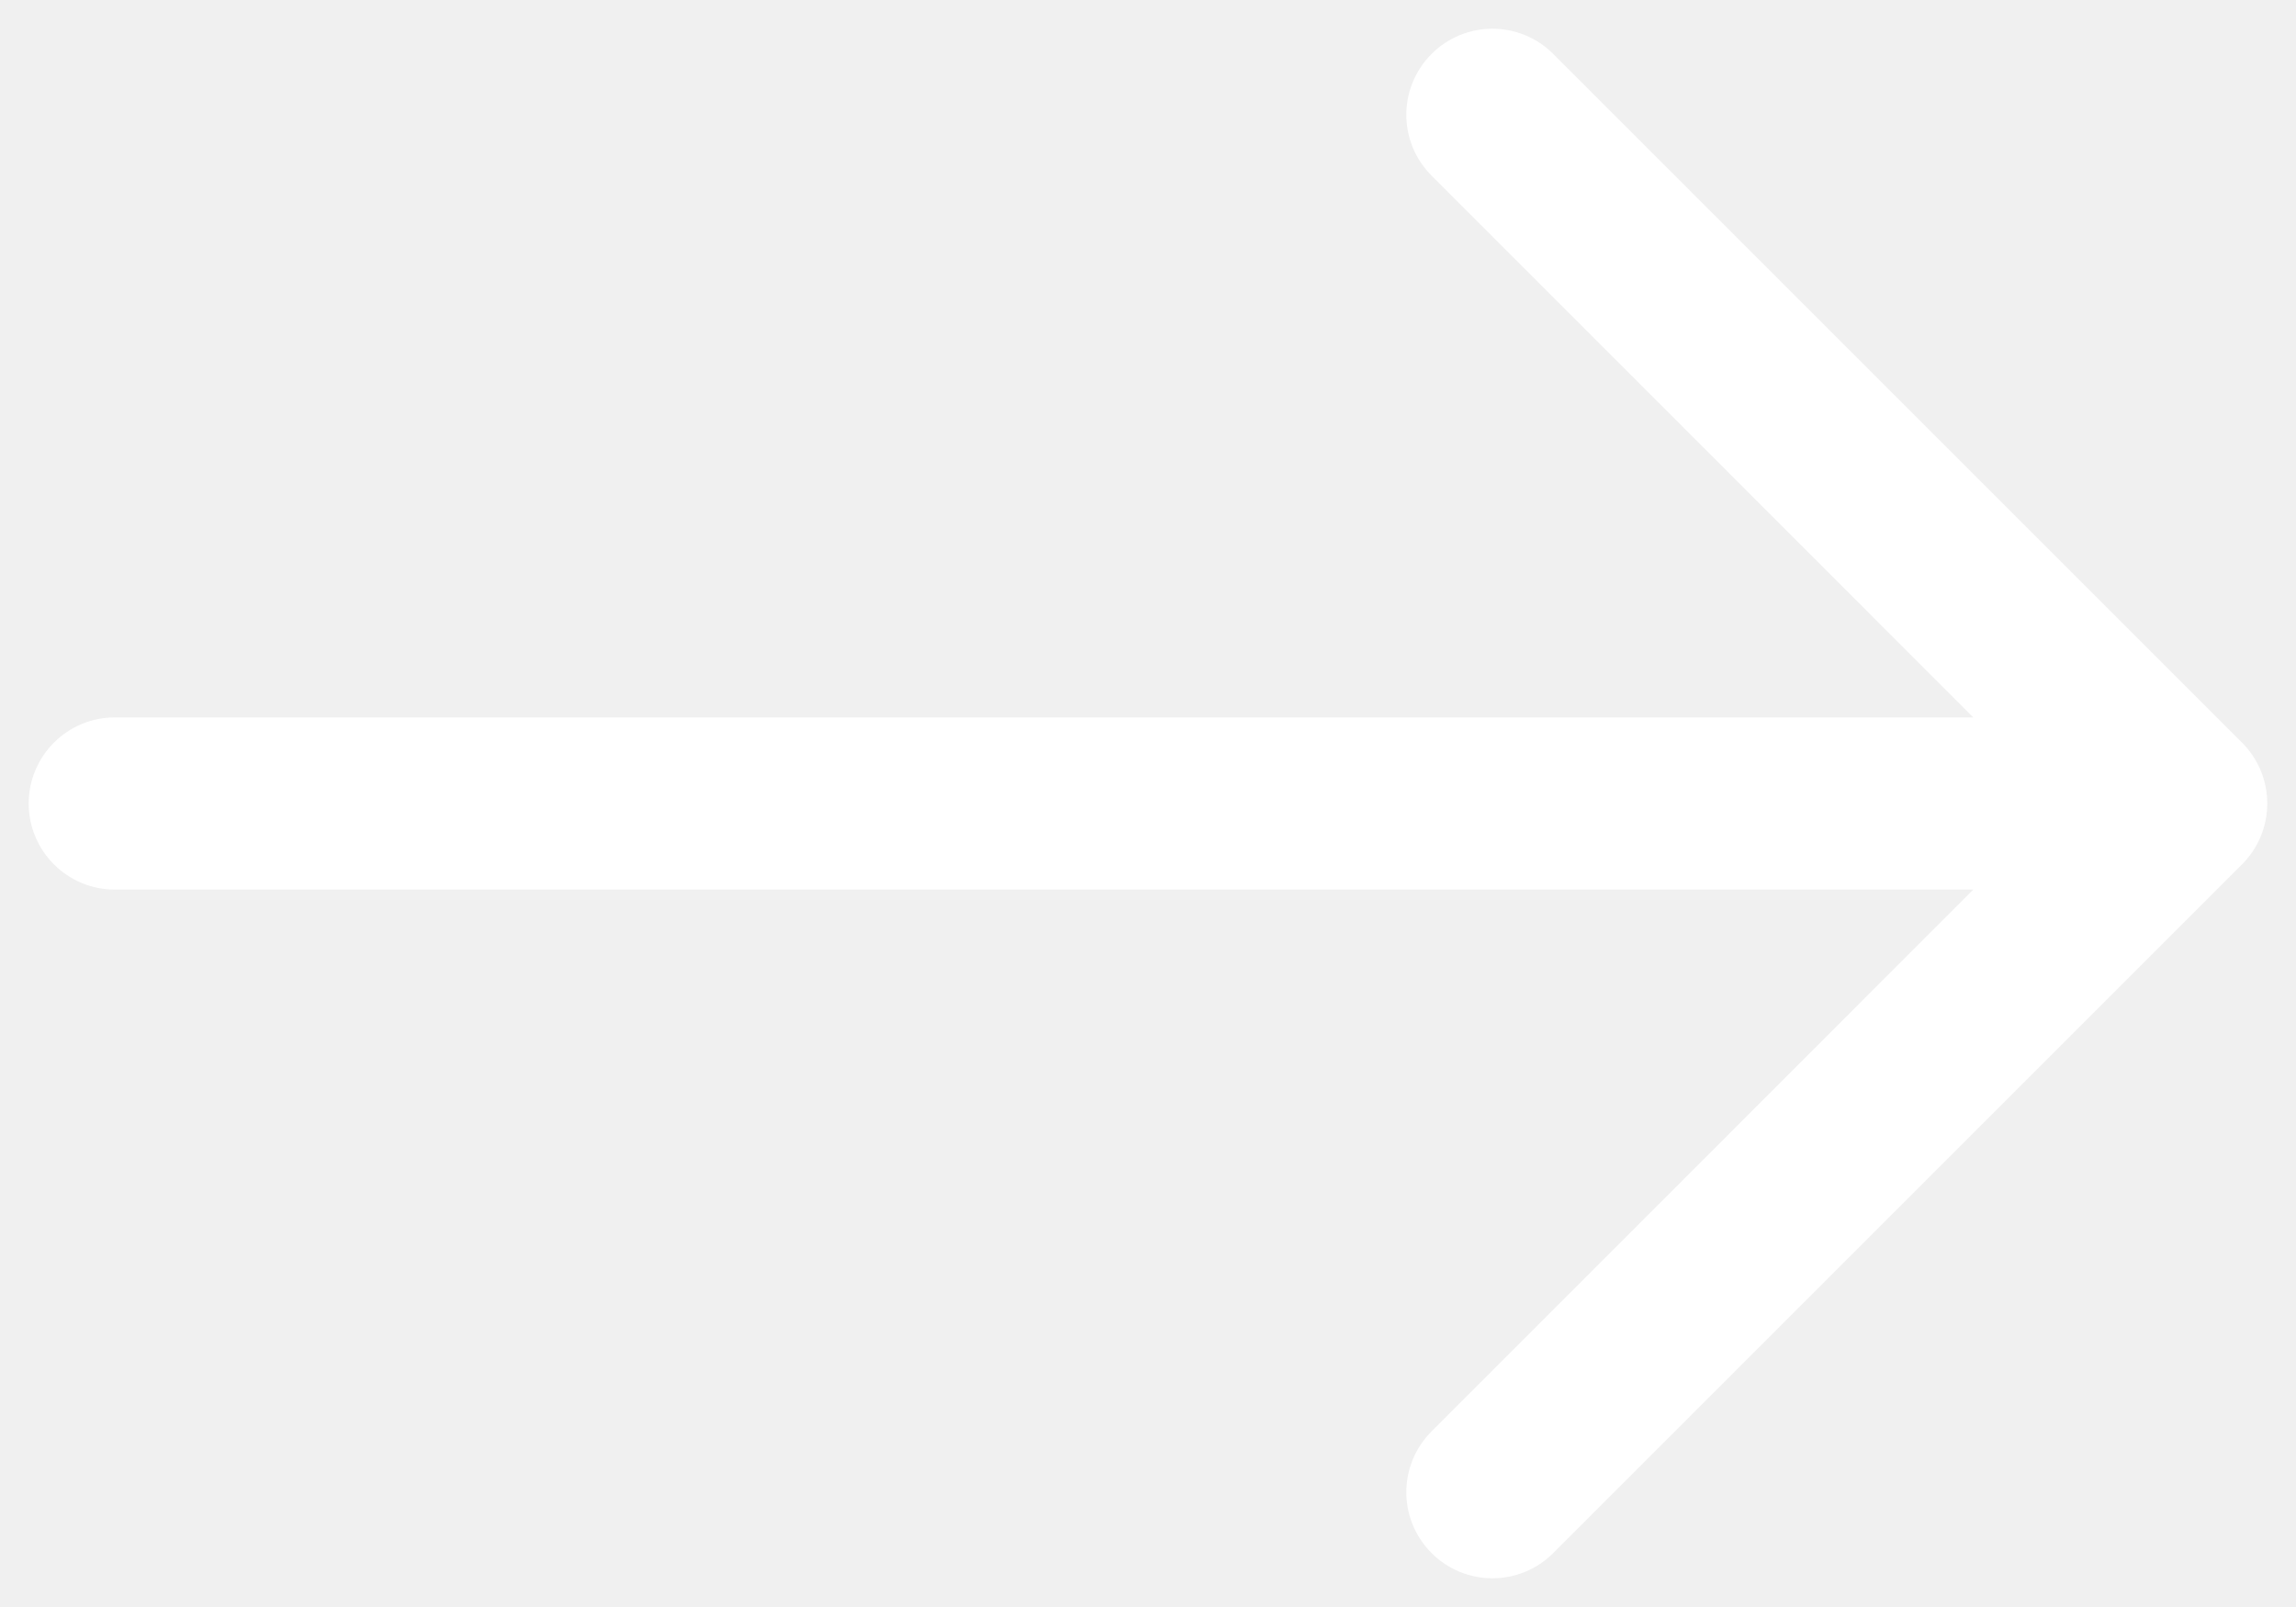
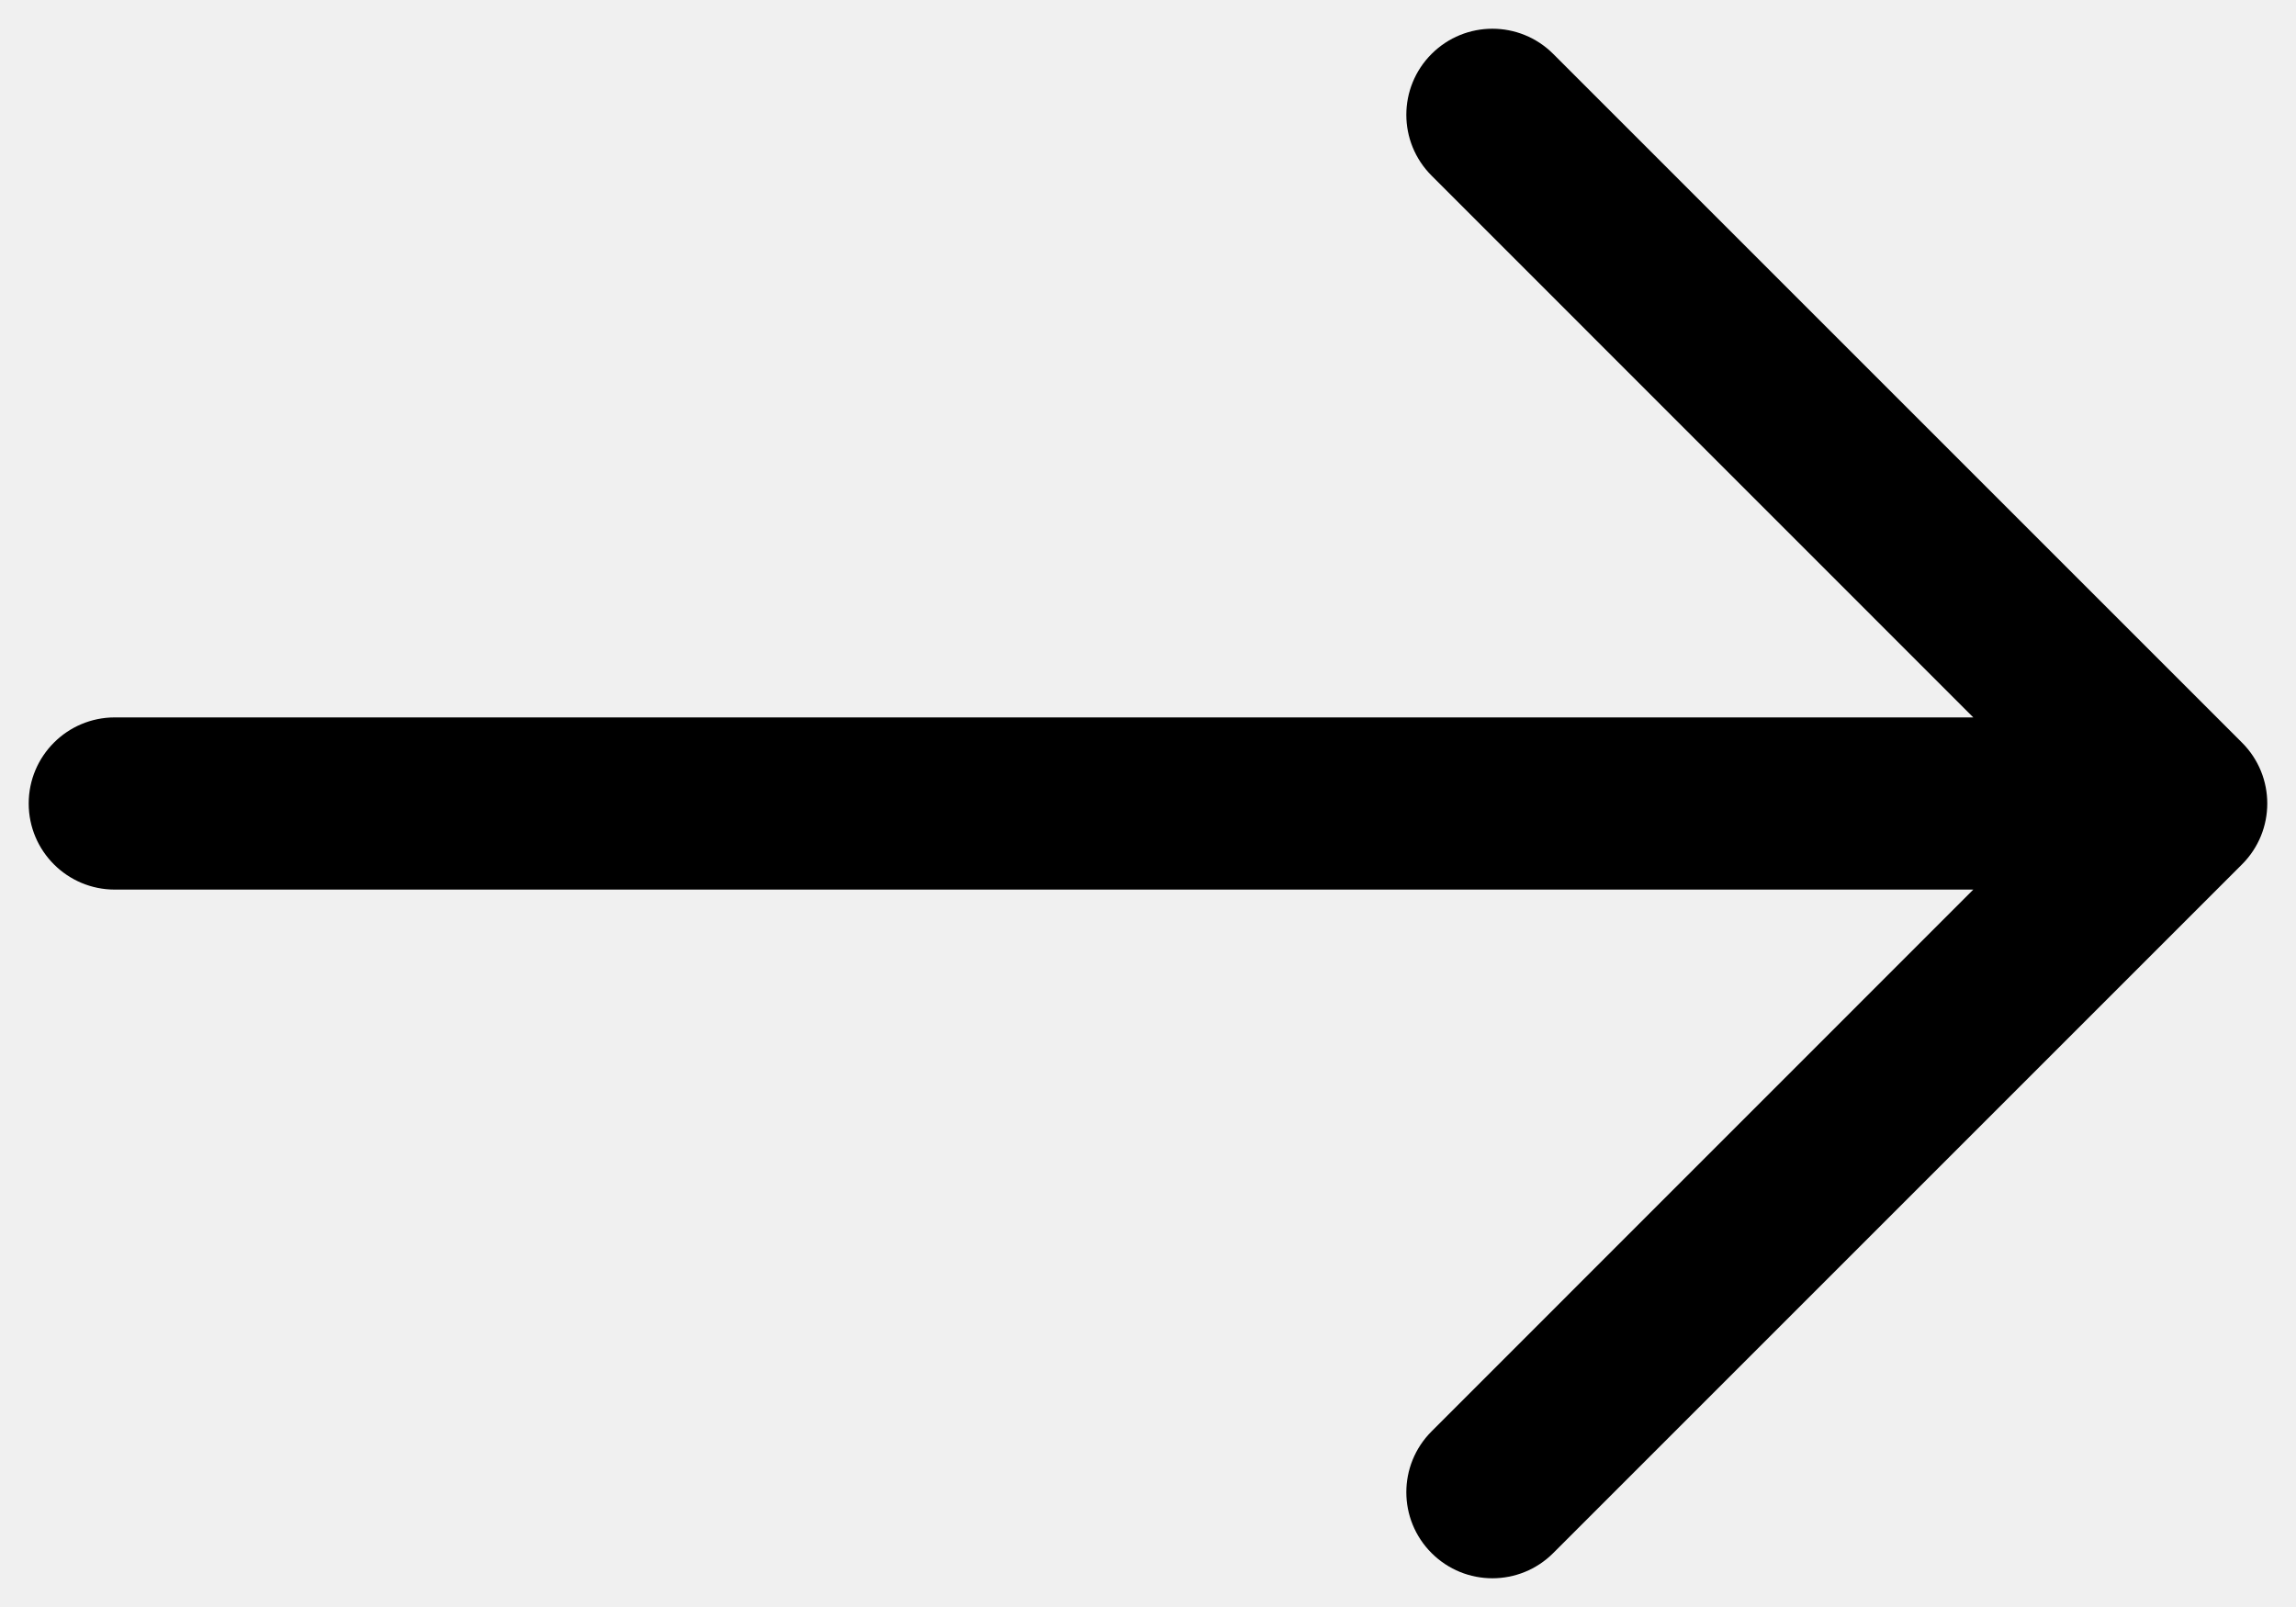
<svg xmlns="http://www.w3.org/2000/svg" width="20" height="14" viewBox="0 0 20 14" fill="none">
-   <path fill-rule="evenodd" clip-rule="evenodd" d="M12.47 0.47C12.177 0.763 12.177 1.237 12.47 1.53L17.189 6.25H1C0.586 6.25 0.25 6.586 0.25 7C0.25 7.414 0.586 7.75 1 7.75H17.189L12.47 12.47C12.177 12.763 12.177 13.237 12.47 13.53C12.763 13.823 13.237 13.823 13.53 13.53L19.53 7.53C19.823 7.237 19.823 6.763 19.53 6.47L13.53 0.47C13.237 0.177 12.763 0.177 12.47 0.47Z" fill="white" />
+   <path fill-rule="evenodd" clip-rule="evenodd" d="M12.47 0.47C12.177 0.763 12.177 1.237 12.47 1.53L17.189 6.25H1C0.586 6.25 0.25 6.586 0.25 7C0.25 7.414 0.586 7.75 1 7.75H17.189L12.47 12.47C12.177 12.763 12.177 13.237 12.47 13.53C12.763 13.823 13.237 13.823 13.53 13.53L19.53 7.53C19.823 7.237 19.823 6.763 19.53 6.47L13.53 0.47C13.237 0.177 12.763 0.177 12.47 0.47Z" fill="#000000" />
</svg>
